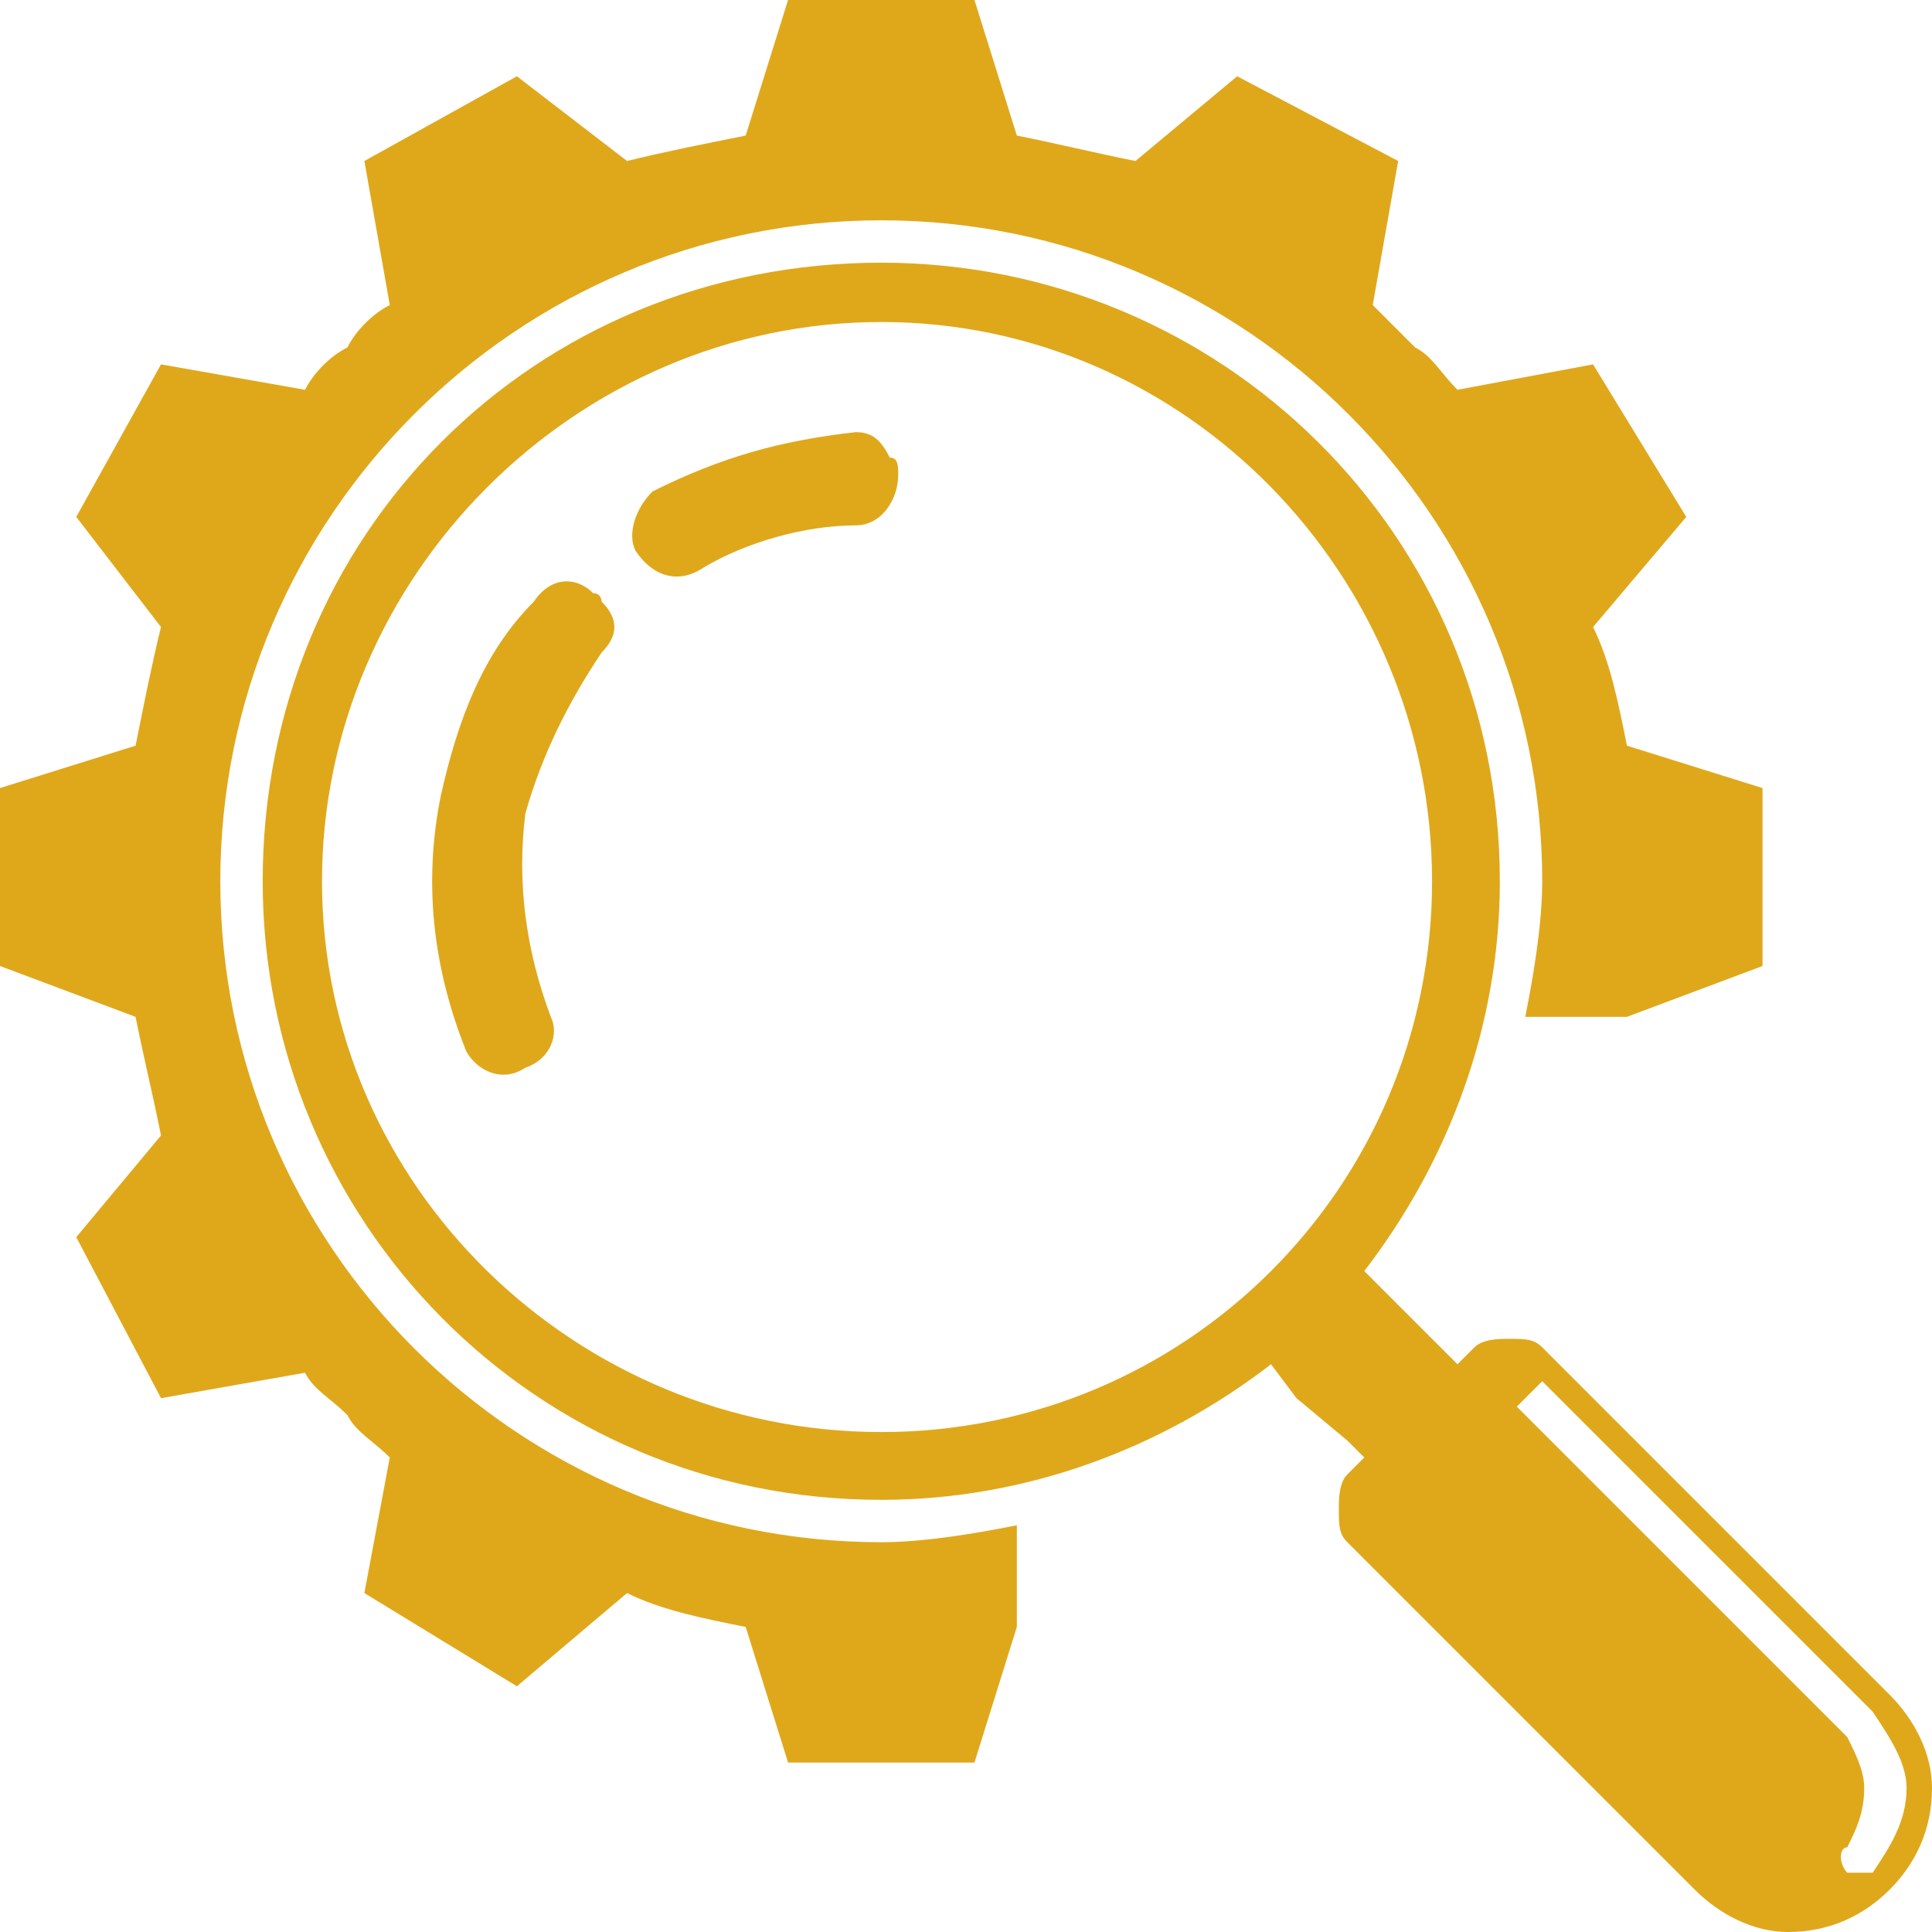
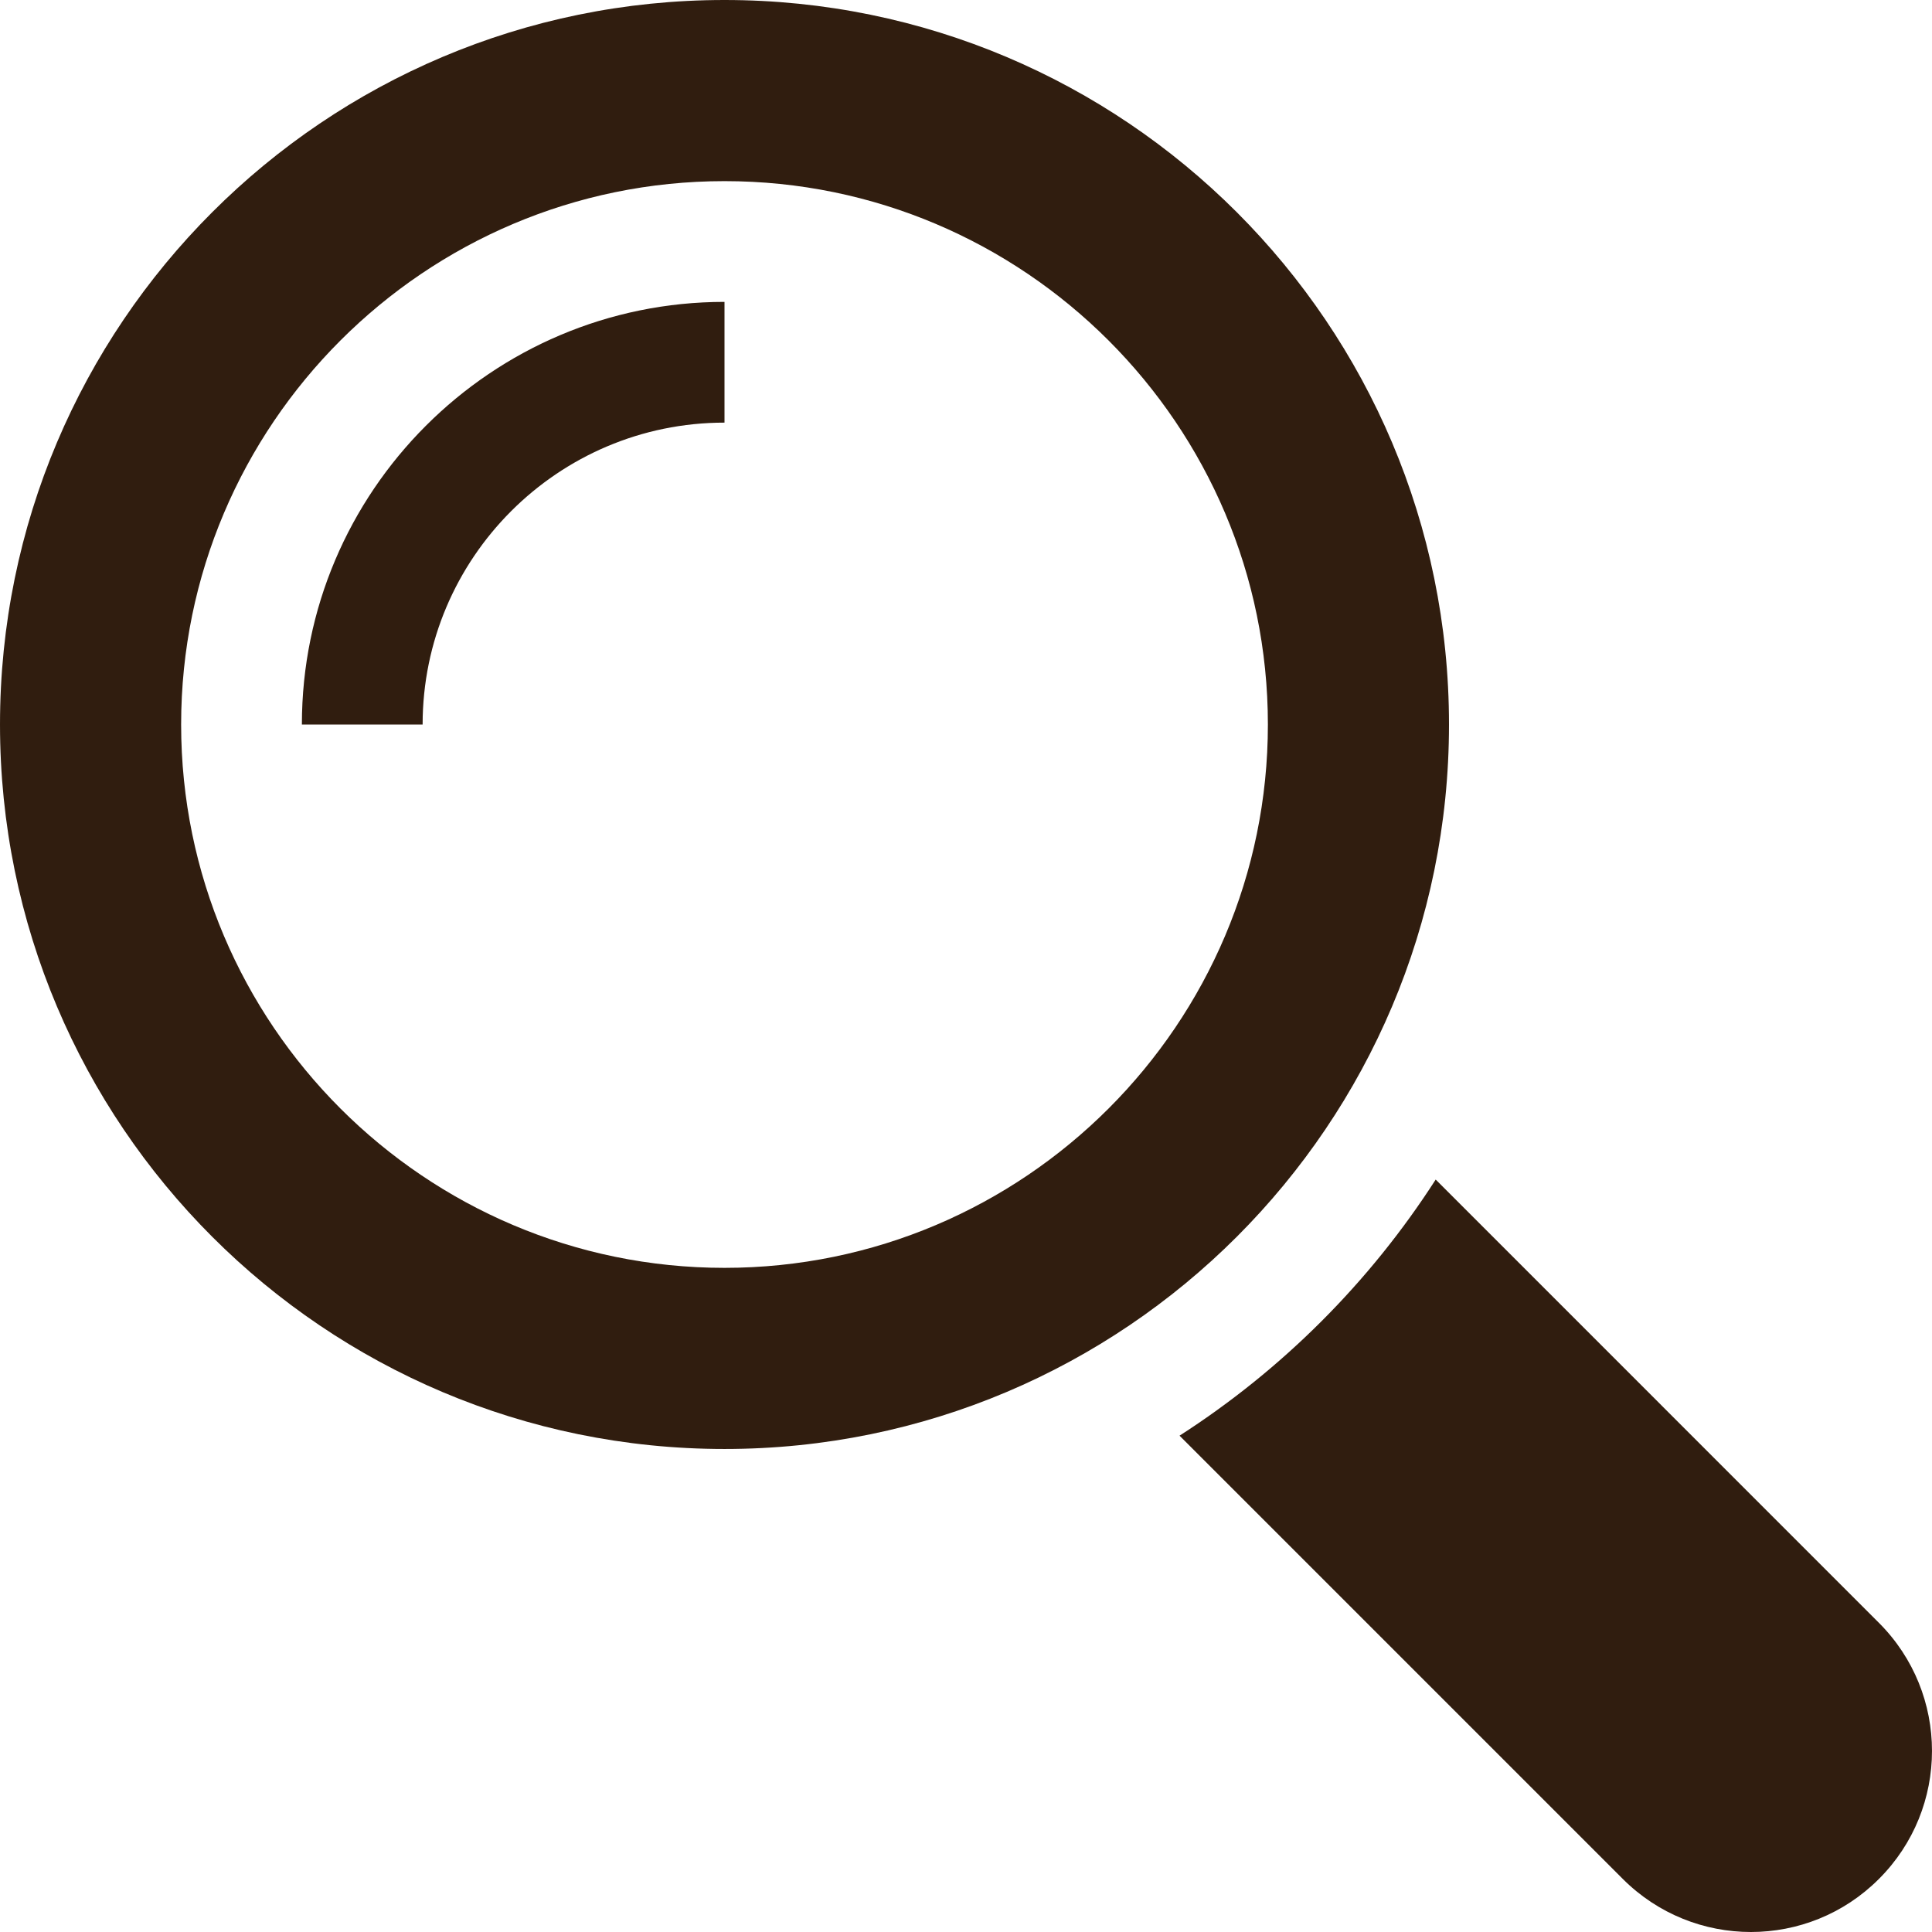
- <svg xmlns="http://www.w3.org/2000/svg" xml:space="preserve" width="100%" height="100%" version="1.1" style="shape-rendering:geometricPrecision; text-rendering:geometricPrecision; image-rendering:optimizeQuality; fill-rule:evenodd; clip-rule:evenodd" viewBox="0 0 228 228">
+ <svg xmlns="http://www.w3.org/2000/svg" version="1.1" id="Capa_1" x="0px" y="0px" width="485.213px" height="485.213px" viewBox="0 0 485.213 485.213" style="enable-background:new 0 0 485.213 485.213;" xml:space="preserve">
  <defs>
    <style type="text/css">
   
-     .fil0 {fill:#dfa81b}
+     .fil0 {fill:#301d0f}
   
  </style>
  </defs>
-   <g id="Слой_x0020_1">
-     <path class="fil0" d="M150 161l3 4 6 5 2 2 -2 2c-1,1 -1,3 -1,4 0,2 0,3 1,4l2 2 20 -20 1 -1 39 39c2,3 4,6 4,9 0,4 -2,7 -4,10 -1,0 -1,0 -2,0 0,0 -1,0 -1,0 -1,-1 -1,-3 0,-3 1,-2 2,-4 2,-7 0,-2 -1,-4 -2,-6l-39 -39 0 0 2 -2 -20 20 39 39c3,3 7,5 11,5 5,0 9,-2 12,-5 3,-3 5,-7 5,-12 0,-4 -2,-8 -5,-11l-39 -39 -2 -2c-1,-1 -2,-1 -4,-1 -1,0 -3,0 -4,1l-2 2 -11 -11c10,-13 16,-29 16,-46 0,-41 -33,-73 -73,-73 -41,0 -73,32 -73,73 0,40 32,73 73,73 17,0 33,-6 46,-16zm-30 31c0,0 0,0 0,0l0 -12c-5,1 -11,2 -16,2 -43,0 -78,-35 -78,-78 0,-43 35,-78 78,-78 43,0 78,35 78,78 0,5 -1,11 -2,16l12 0 16 -6 0 -21 -16 -5 0 0c-1,-5 -2,-10 -4,-14l11 -13 -11 -18 -16 3 0 0c-2,-2 -3,-4 -5,-5 -2,-2 -4,-4 -5,-5l0 0 3 -17 -19 -10 -12 10c-5,-1 -9,-2 -14,-3l0 0 -5 -16 -22 0 -5 16 0 0c-5,1 -10,2 -14,3l-13 -10 -18 10 3 17 0 0c-2,1 -4,3 -5,5 -2,1 -4,3 -5,5l0 0 -17 -3 -10 18 10 13c-1,4 -2,9 -3,14l0 0 -16 5 0 21 16 6 0 0c1,5 2,9 3,14l-10 12 10 19 17 -3 0 0c1,2 3,3 5,5 1,2 3,3 5,5l-3 16 18 11 13 -11c4,2 9,3 14,4l0 0 5 16 22 0 5 -16 0 0 0 0zm-49 -121c0,0 0,-1 -1,-1 -2,-2 -5,-2 -7,1 -6,6 -9,14 -11,23 -2,10 -1,20 3,30 1,2 4,4 7,2 3,-1 4,-4 3,-6 -3,-8 -4,-16 -3,-24 2,-7 5,-13 9,-19 2,-2 2,-4 0,-6zm34 -17c-1,-2 -2,-3 -4,-3 -9,1 -16,3 -24,7 -2,2 -3,5 -2,7 2,3 5,4 8,2 5,-3 12,-5 18,-5 3,0 5,-3 5,-6 0,-1 0,-2 -1,-2zm-1 115c36,0 65,-29 65,-65 0,-36 -29,-66 -65,-66 -36,0 -66,30 -66,66 0,36 30,65 66,65z" />
+   <g>
+     <g>
+       <path class="fil0" d="M471.882,407.567L360.567,296.243c-16.586,25.795-38.536,47.734-64.331,64.321l111.324,111.324    c17.772,17.768,46.587,17.768,64.321,0C489.654,454.149,489.654,425.334,471.882,407.567z" />
+       <path class="fil0" d="M363.909,181.955C363.909,81.473,282.44,0,181.956,0C81.474,0,0.001,81.473,0.001,181.955s81.473,181.951,181.955,181.951    C282.44,363.906,363.909,282.437,363.909,181.955z M181.956,318.416c-75.252,0-136.465-61.208-136.465-136.46    c0-75.252,61.213-136.465,136.465-136.465c75.25,0,136.468,61.213,136.468,136.465    C318.424,257.208,257.206,318.416,181.956,318.416z" />
+       <path class="fil0" d="M75.817,181.955h30.322c0-41.803,34.014-75.814,75.816-75.814V75.816C123.438,75.816,75.817,123.437,75.817,181.955z" />
+     </g>
  </g>
</svg>
